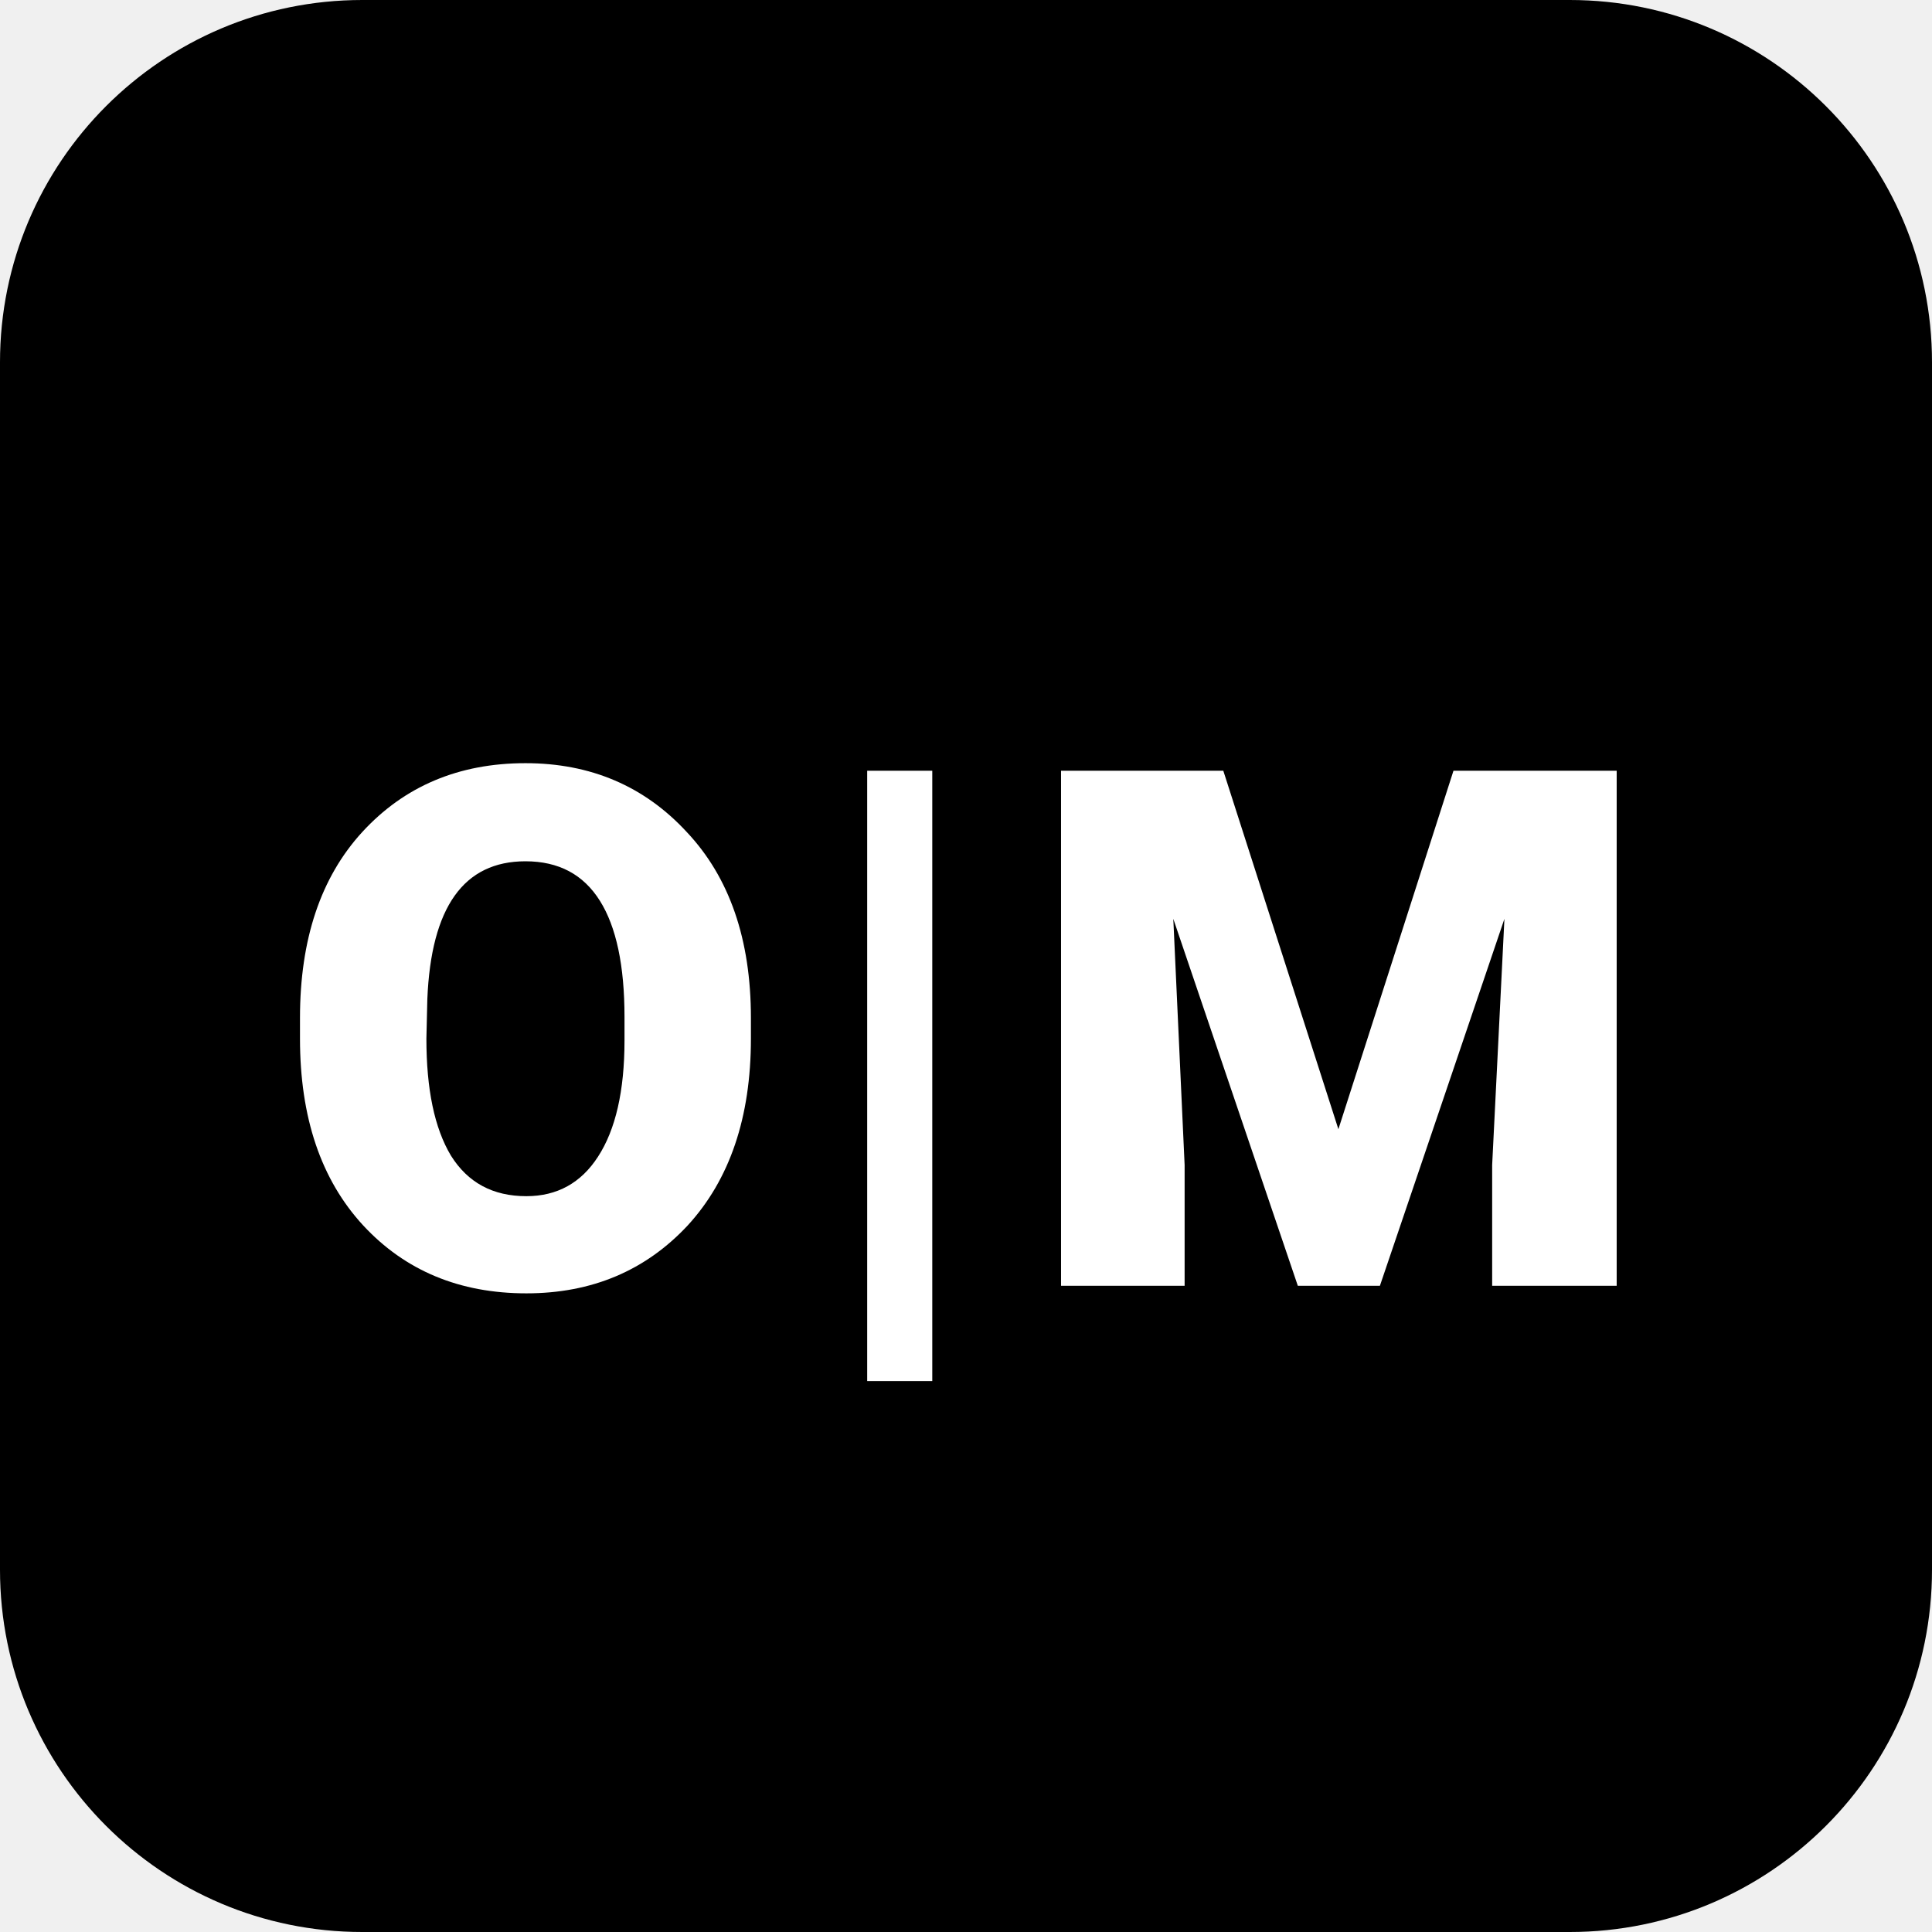
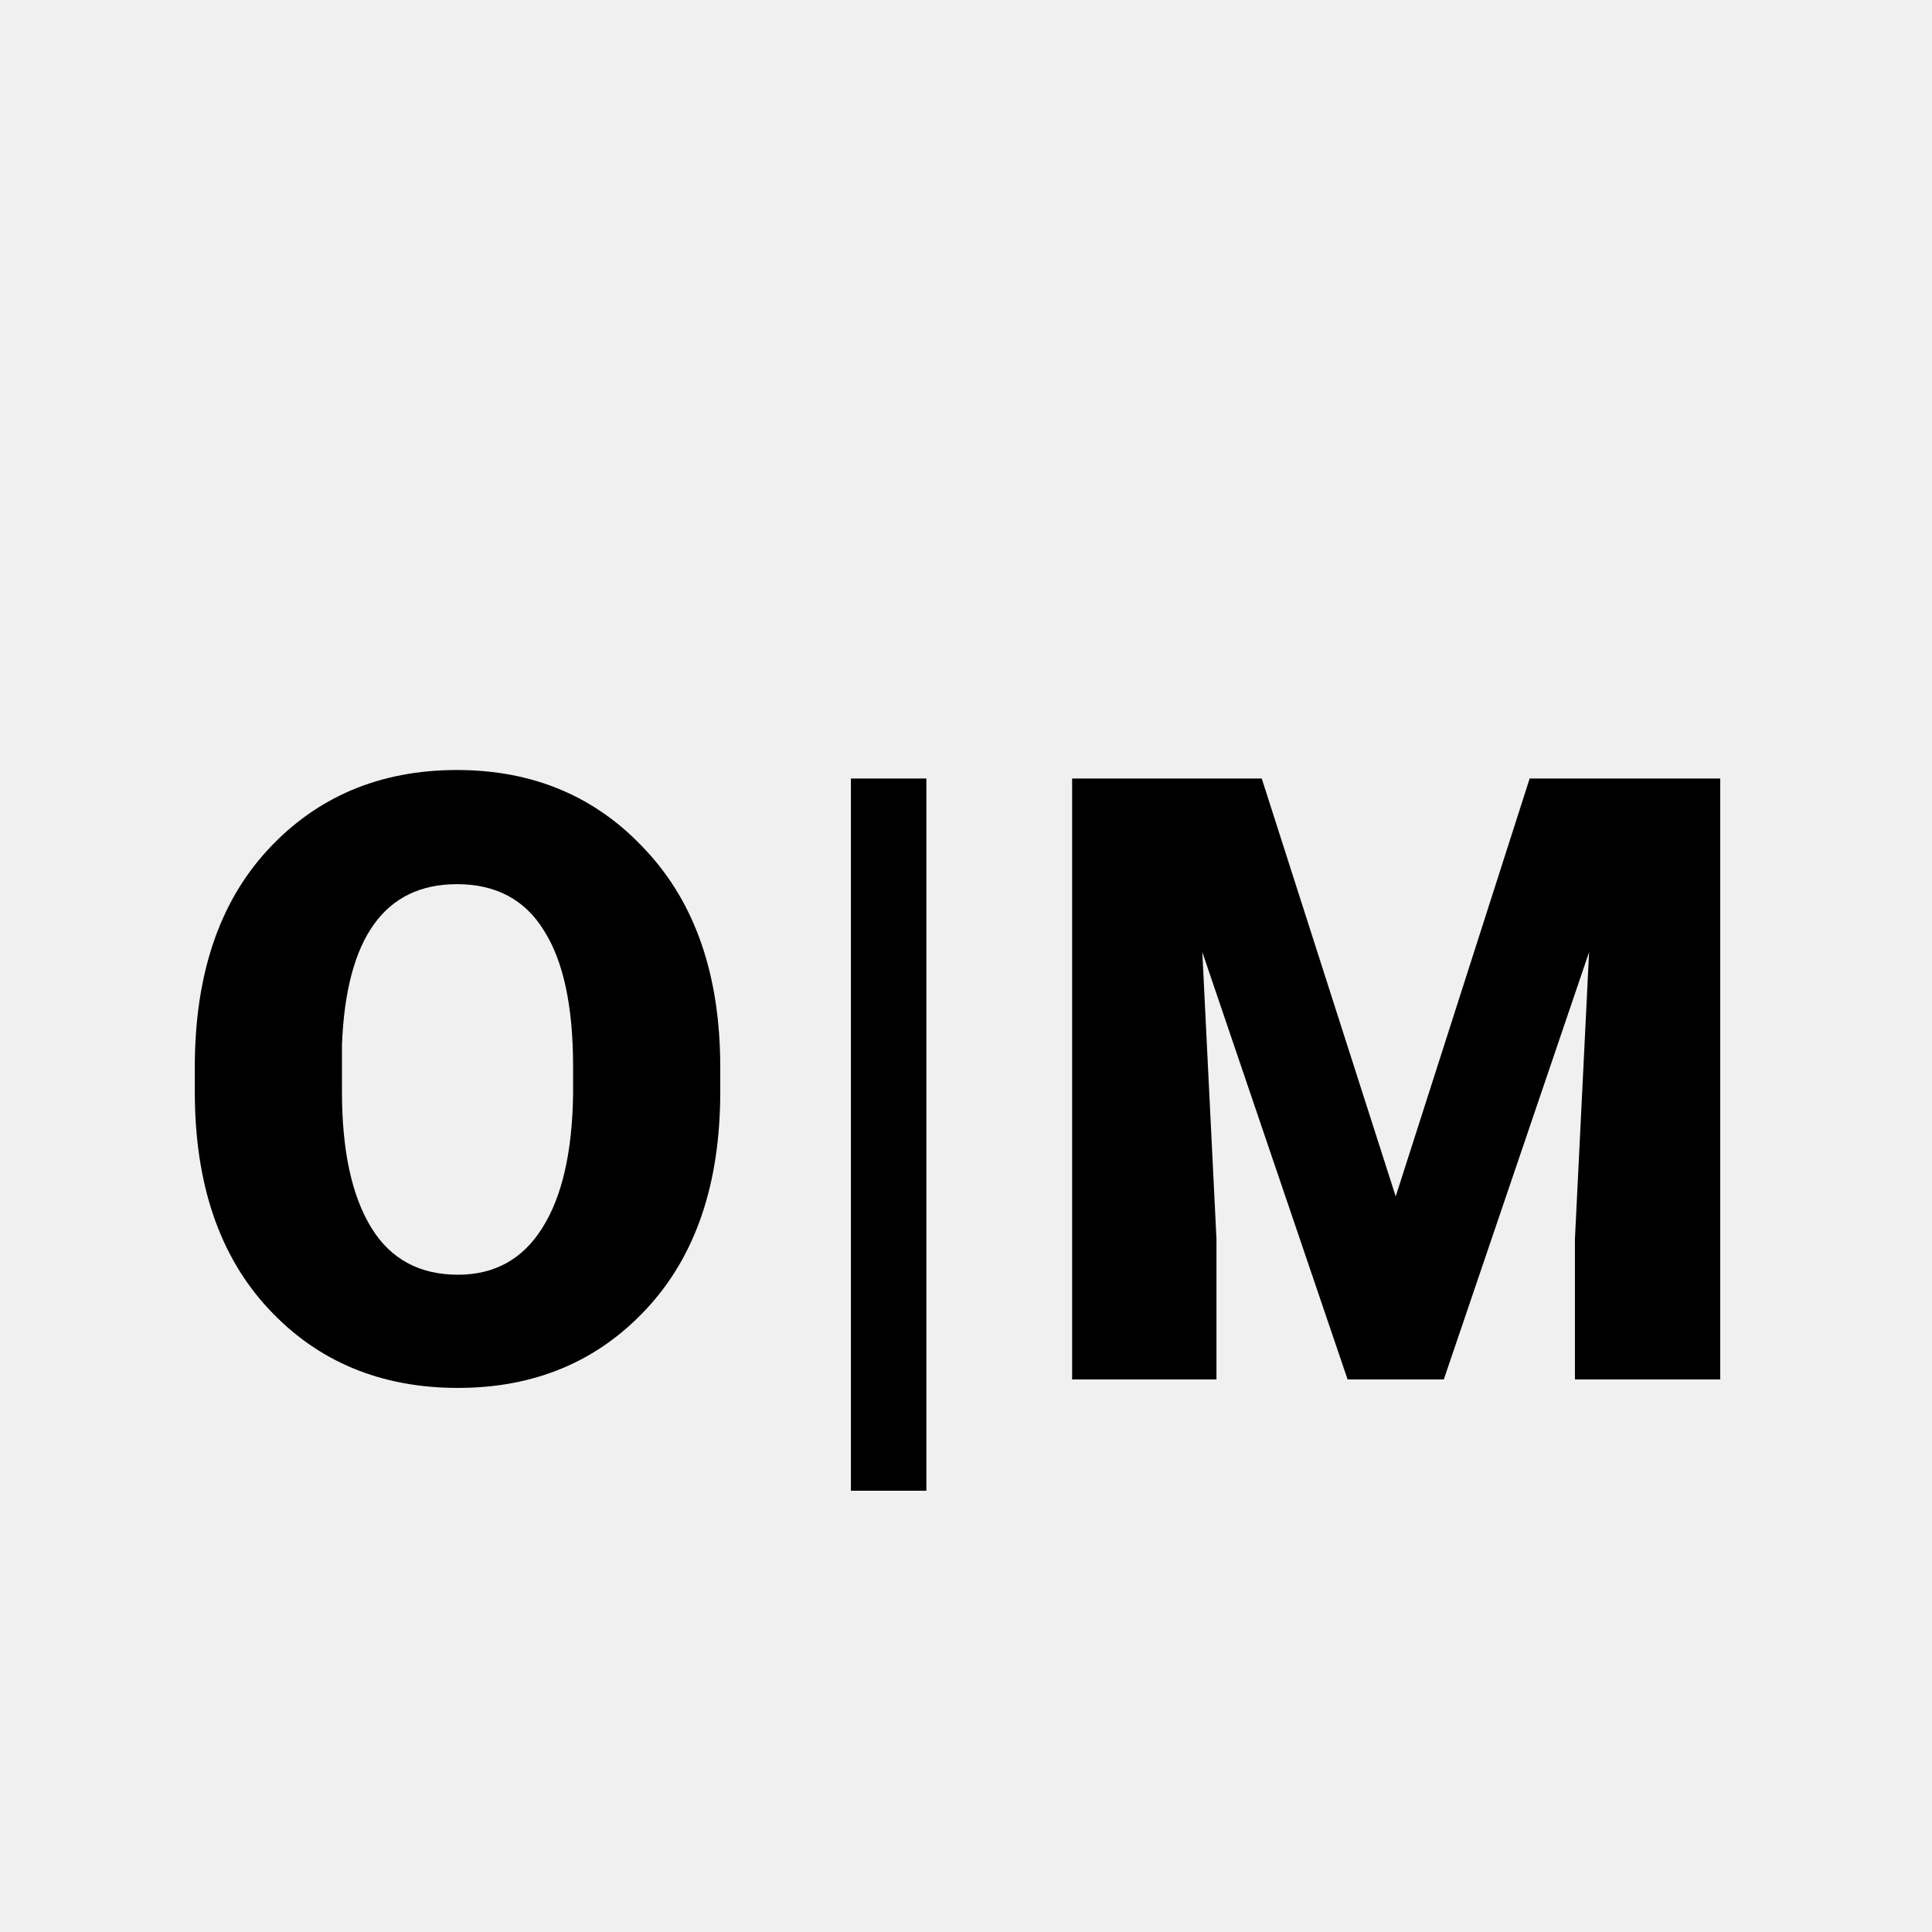
<svg xmlns="http://www.w3.org/2000/svg" viewBox="0 0 32 32" width="32" height="32">
-   <rect width="32" height="32" rx="6" fill="#000000" />
-   <text x="16" y="18" font-family="system-ui, -apple-system, BlinkMacSystemFont, 'Segoe UI', Roboto, sans-serif" font-size="12" font-weight="800" text-anchor="middle" dominant-baseline="middle" fill="#ffffff" letter-spacing="0.5">
+   <style>
+     text { fill: #000000; }
+     @media (prefers-color-scheme: dark) {
+       text { fill: #ffffff; }
+     }
+   </style>
+   <text x="16" y="19" font-family="system-ui, -apple-system, BlinkMacSystemFont, 'Segoe UI', Roboto, sans-serif" font-size="14" font-weight="900" text-anchor="middle" dominant-baseline="middle" letter-spacing="0.5">
    O|M
  </text>
</svg>
